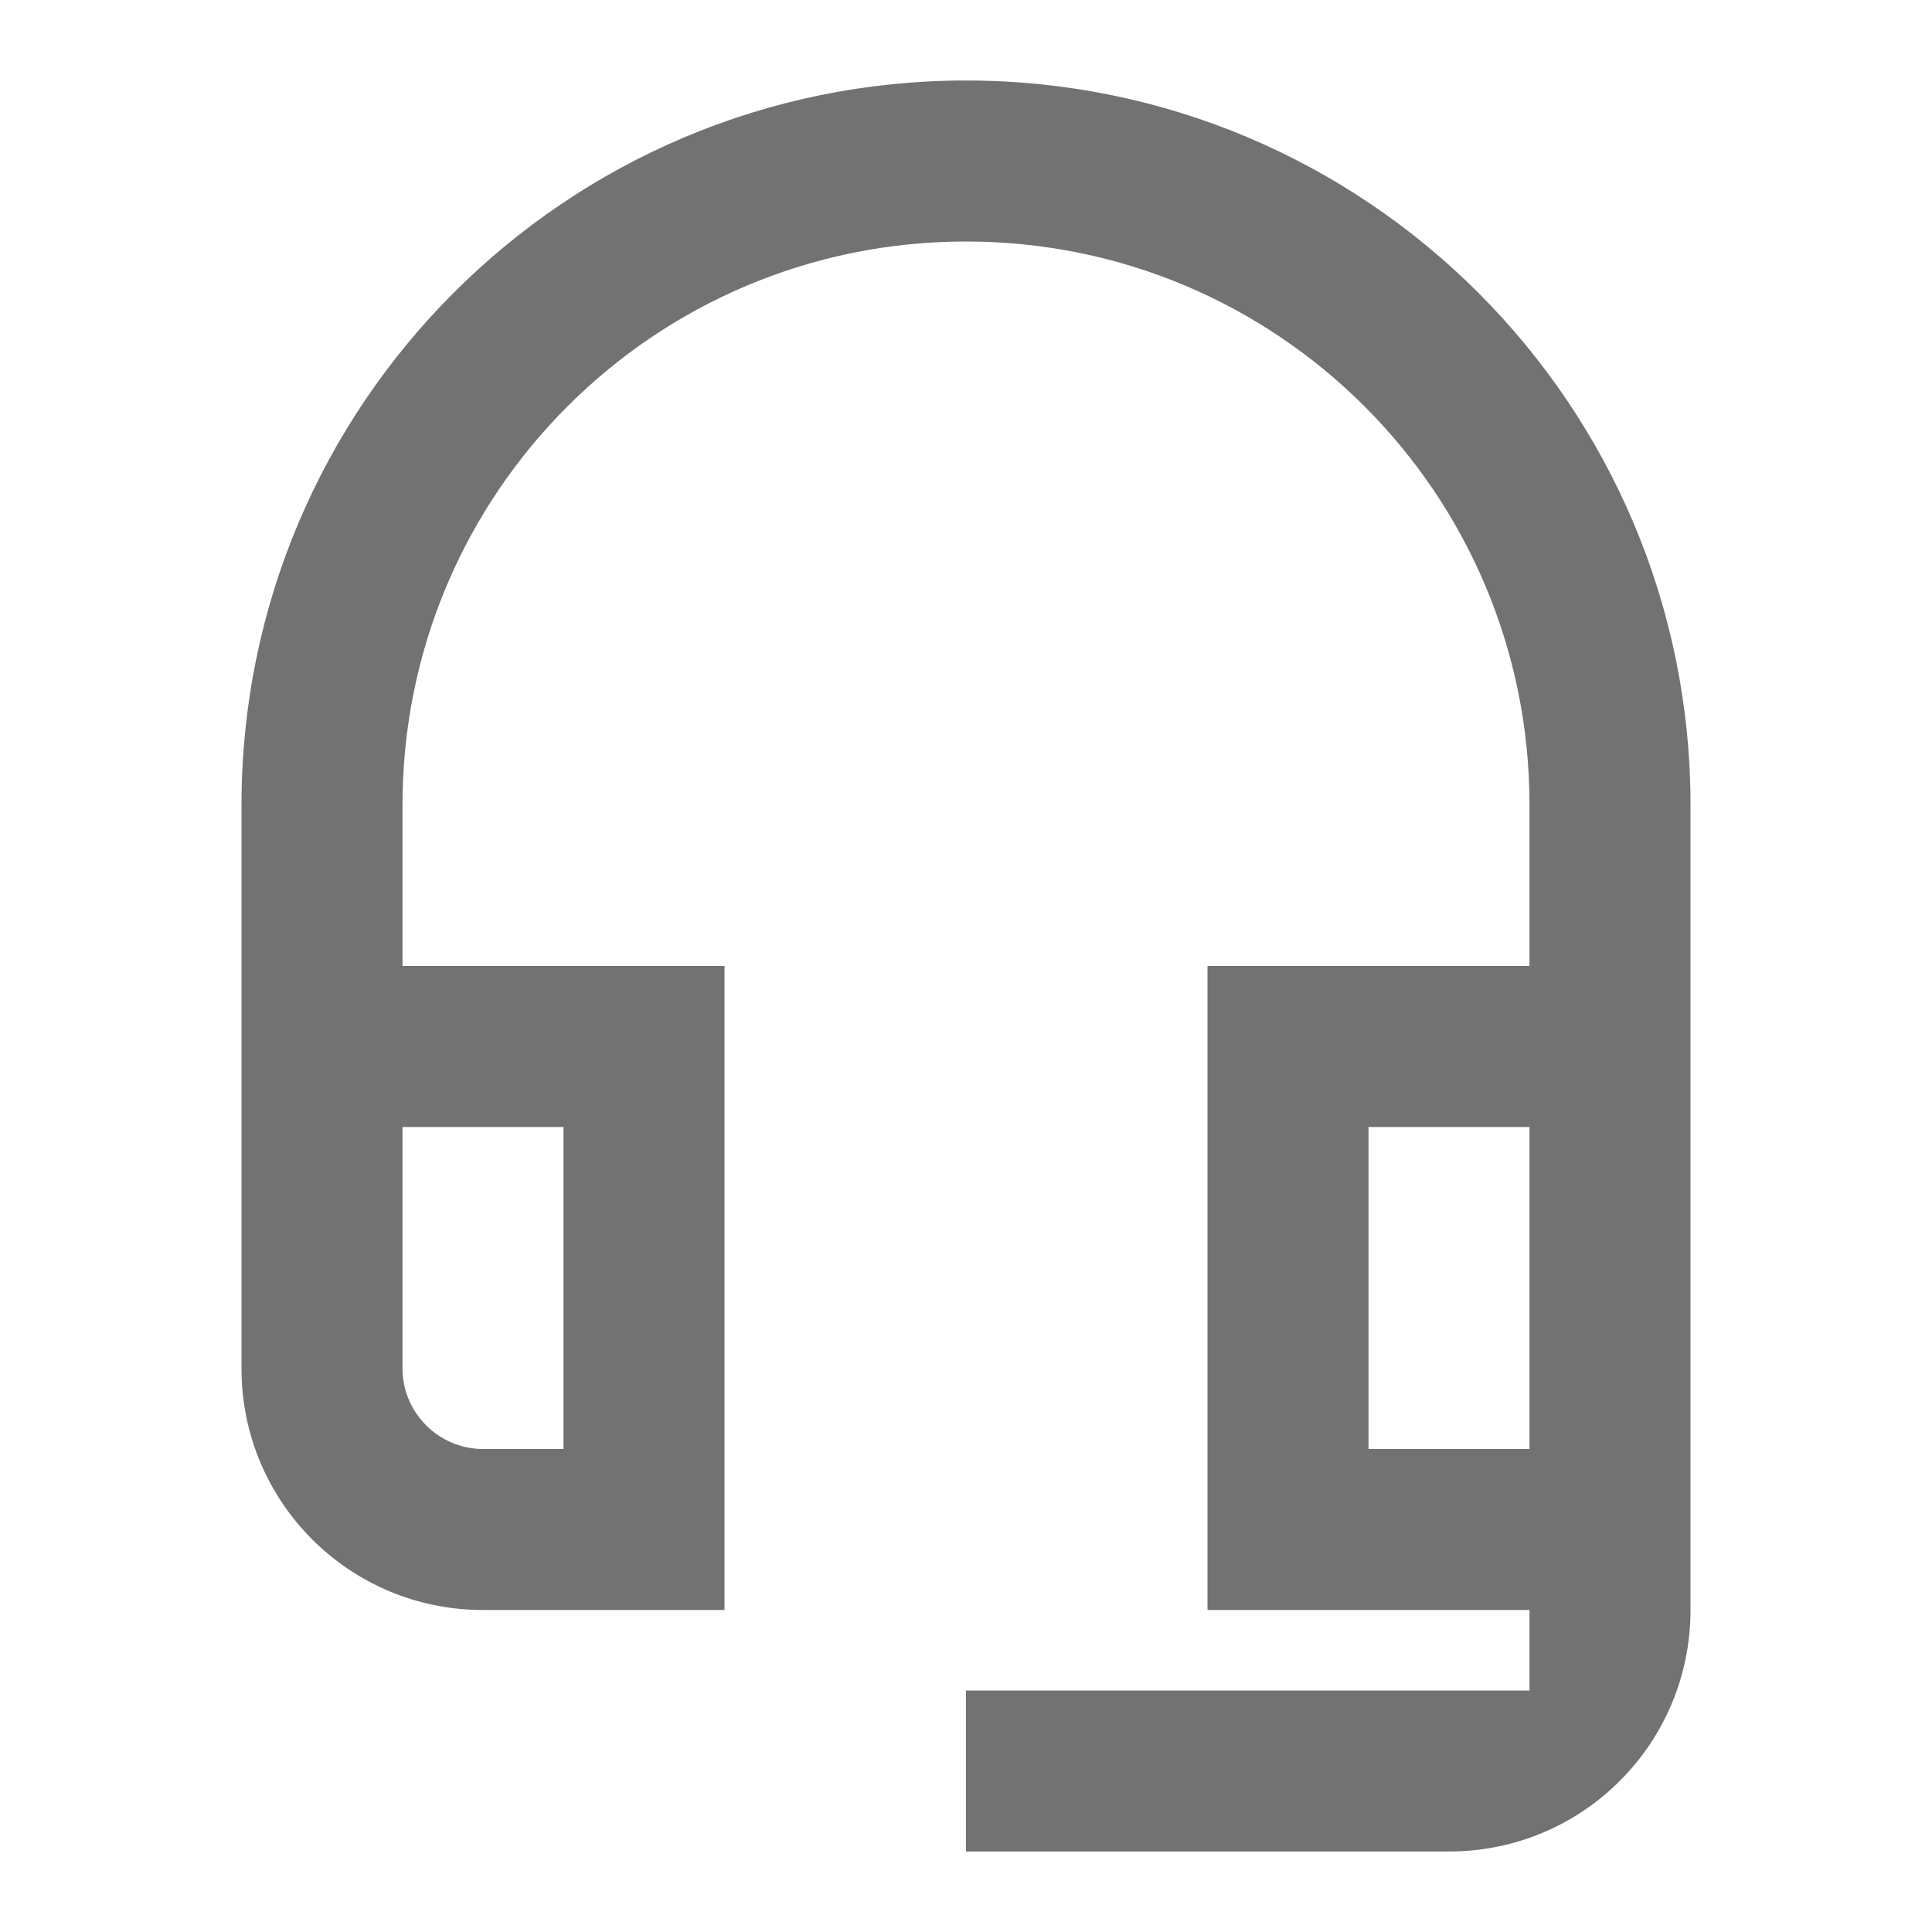
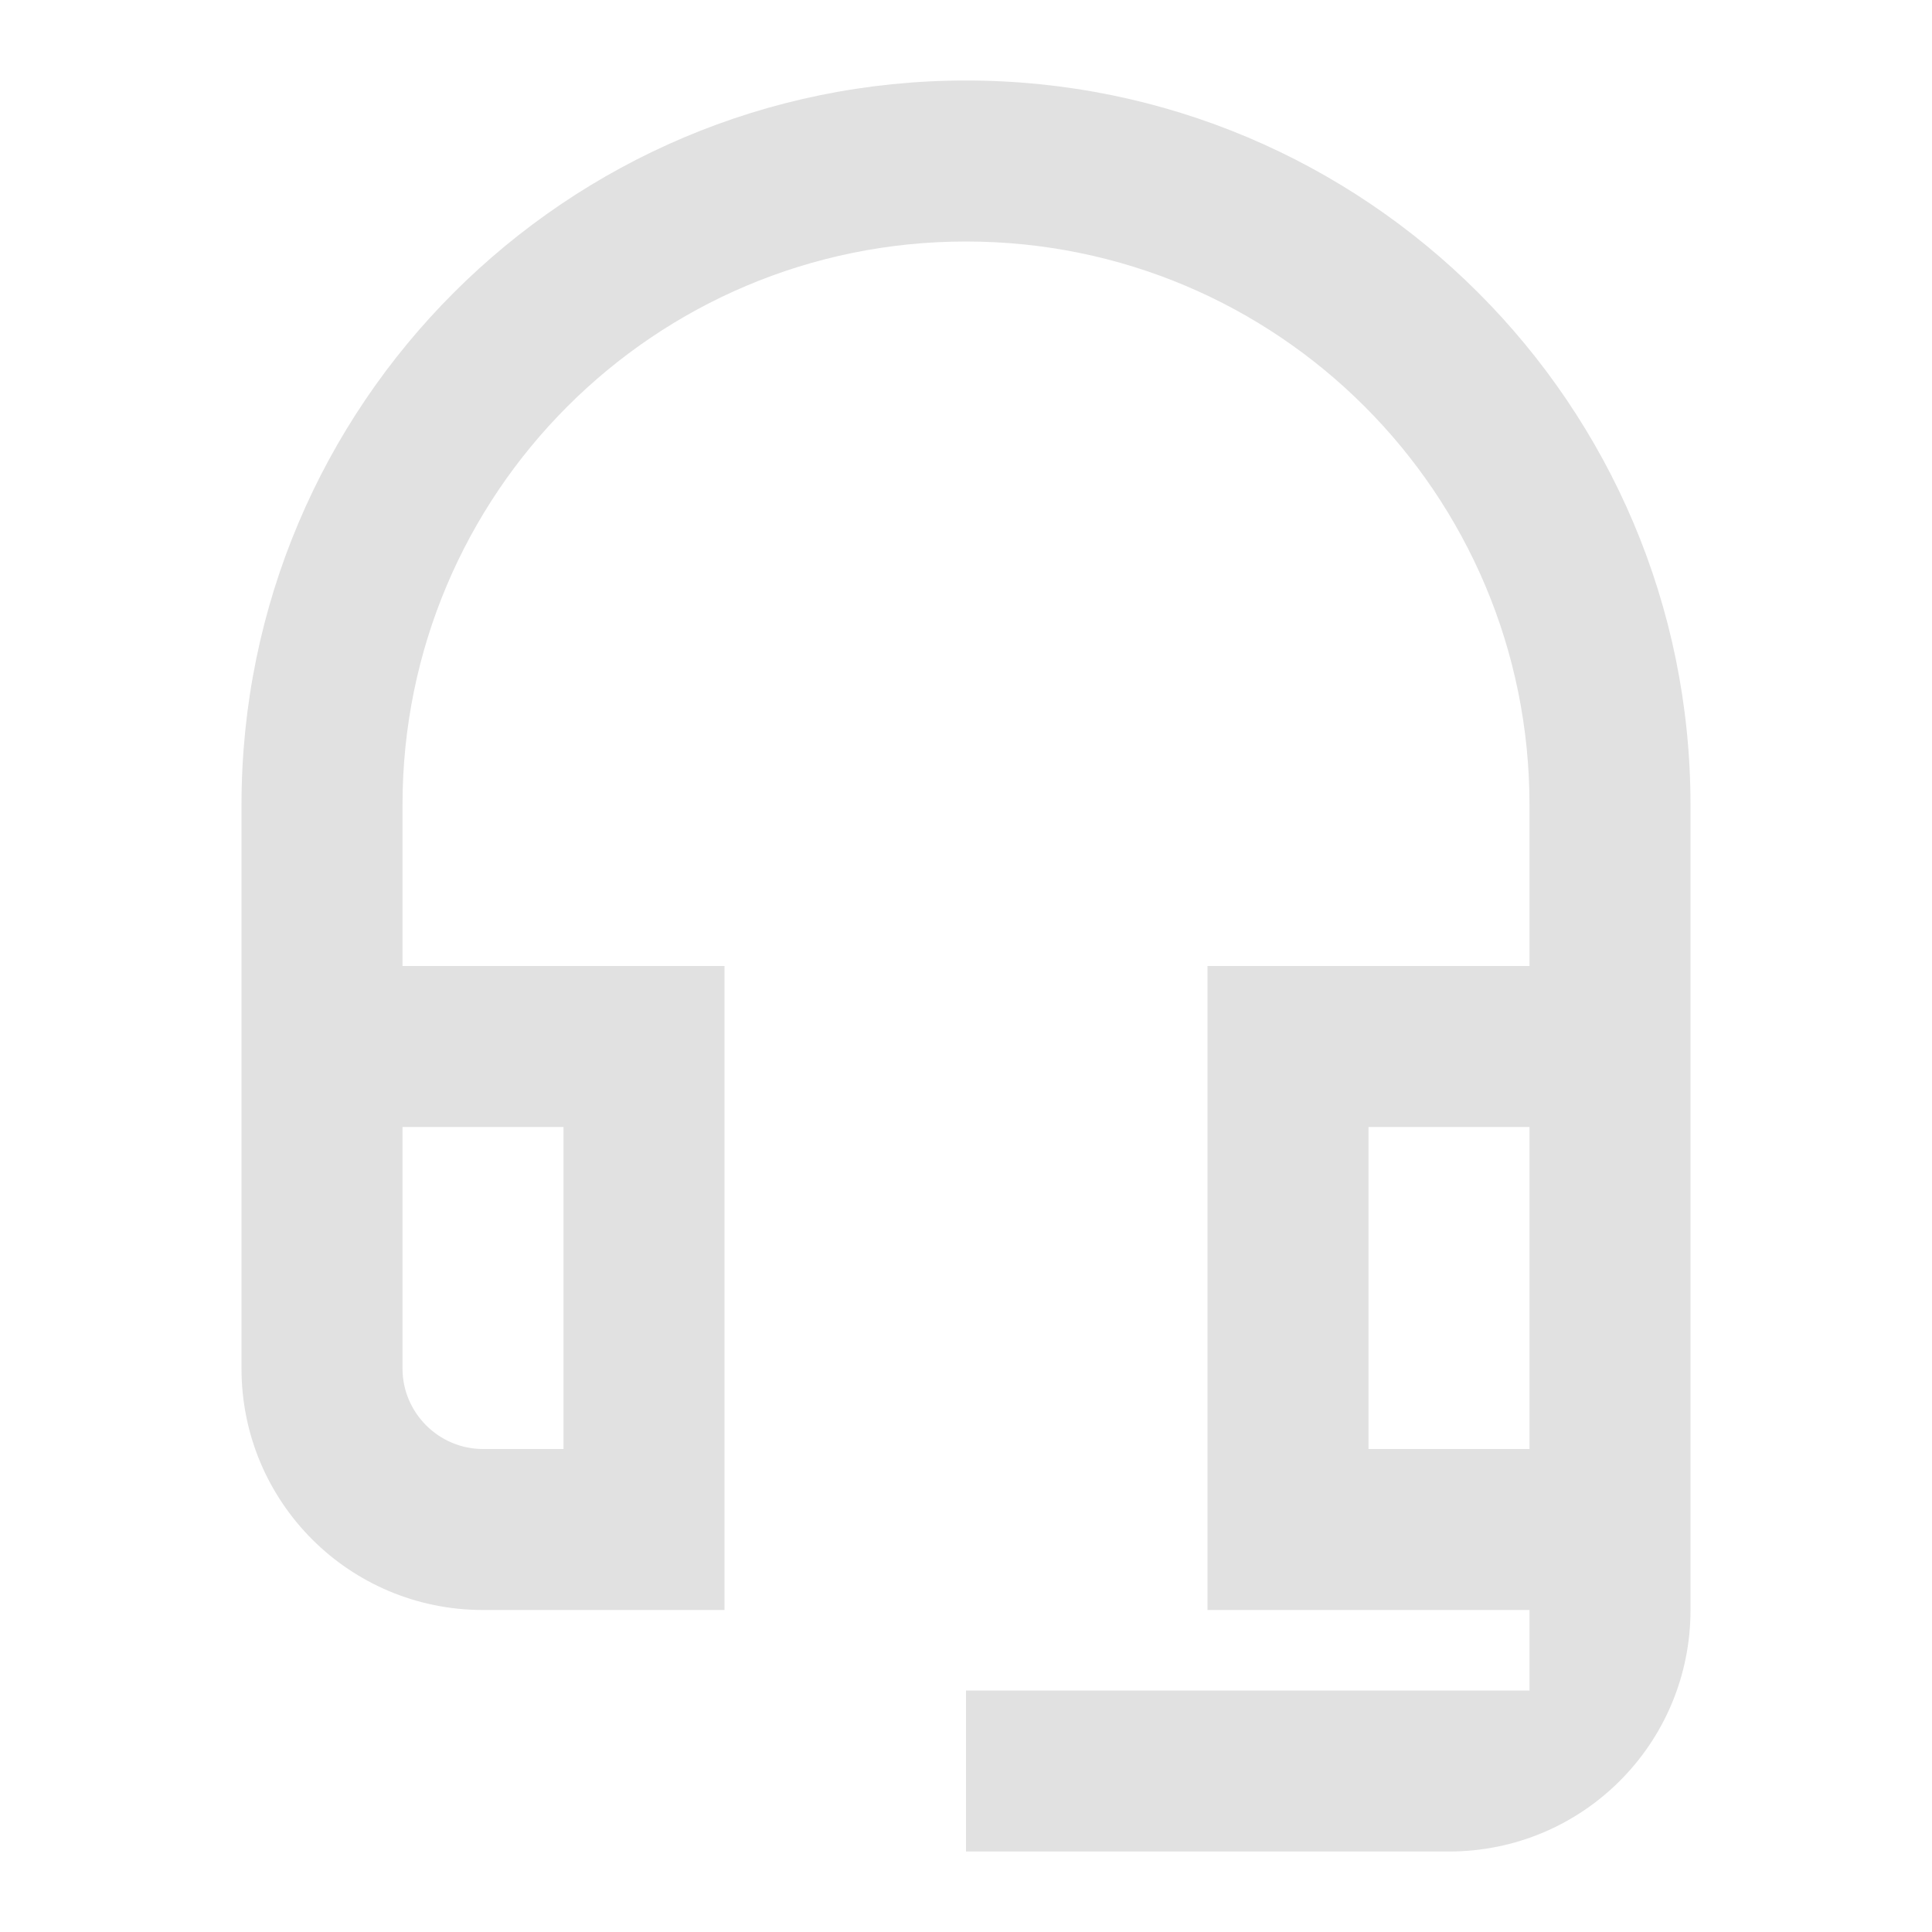
<svg xmlns="http://www.w3.org/2000/svg" version="1.1" viewBox="0 0 24 24">
  <defs>
    <style id="current-color-scheme" type="text/css">.ColorScheme-Text {
-         color:#727272;
+         color:#E1E1E1;
      }</style>
  </defs>
  <path class="ColorScheme-Text" d="m19 14v4h-2v-4zm-12 0v4h-1c-0.55 0-1-0.45-1-1v-3zm5-13c-4.97 0-9 4.03-9 9v7c0 1.66 1.34 3 3 3h3v-8h-4v-2c0-3.87 3.13-7 7-7s7 3.13 7 7v2h-4v8h4v1h-7v2h6c1.66 0 3-1.34 3-3v-10c0-4.97-4.03-9-9-9z" fill="currentColor" />
</svg>
